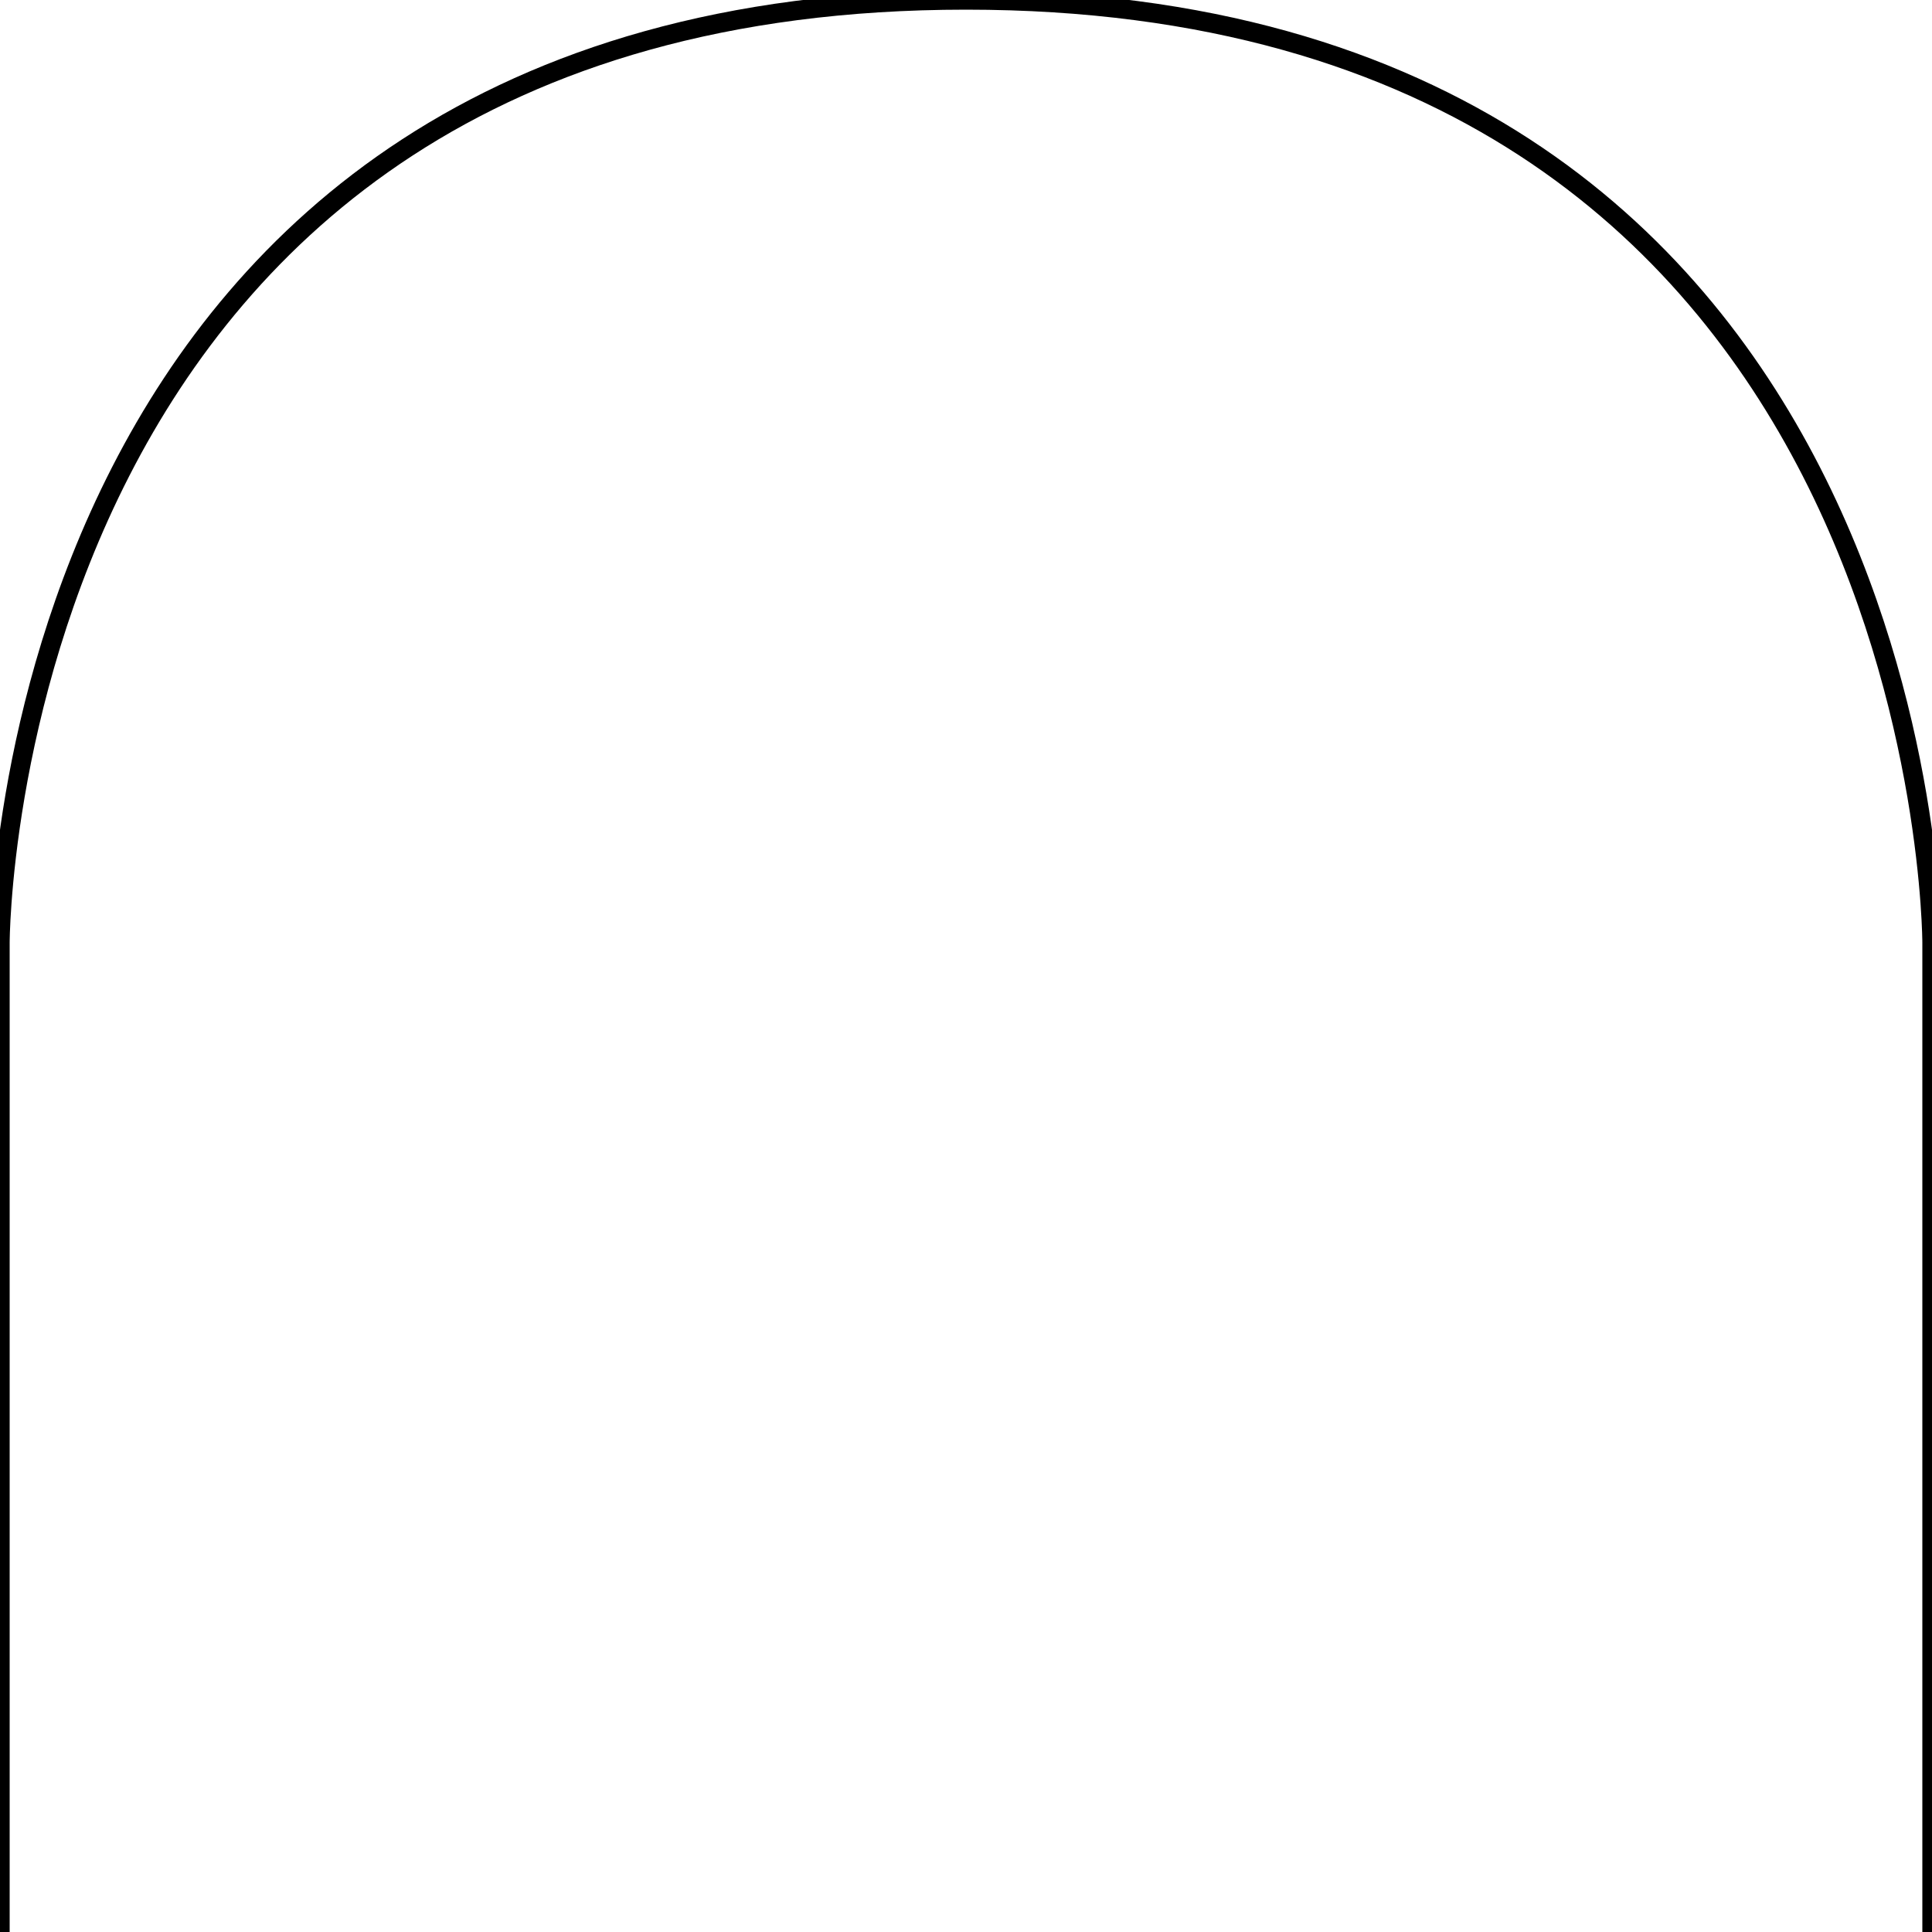
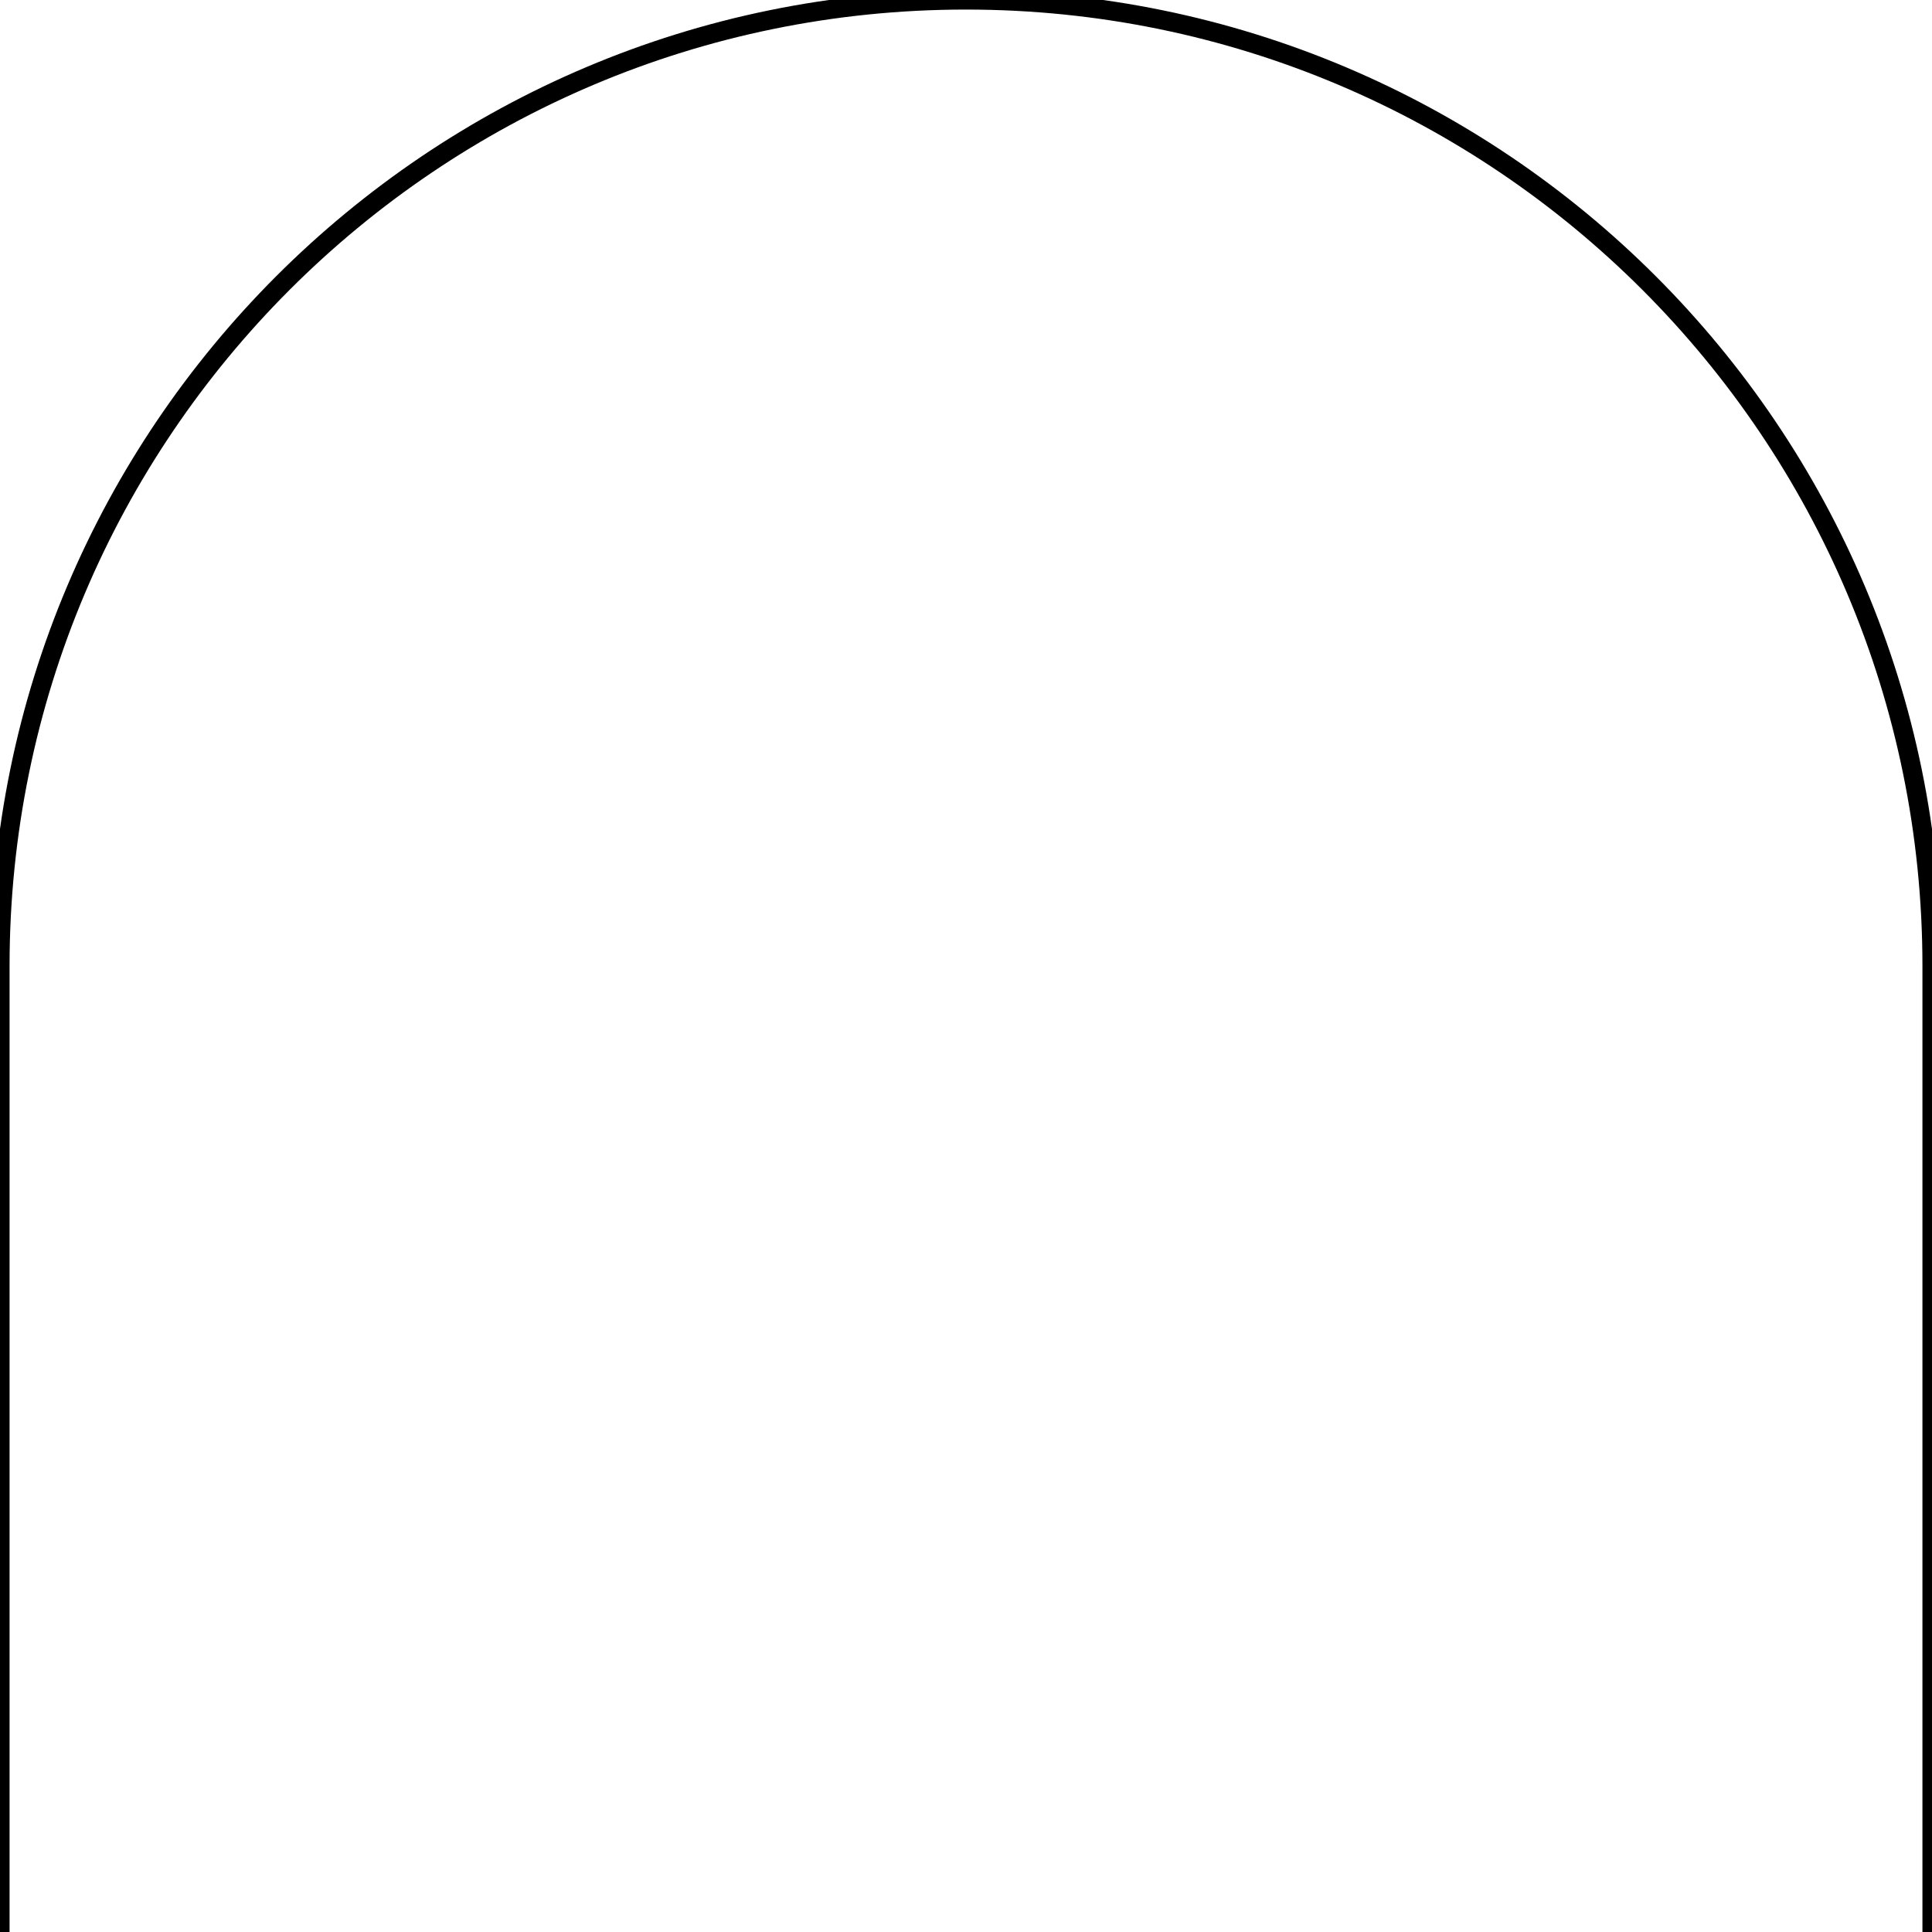
<svg xmlns="http://www.w3.org/2000/svg" version="1.1" id="Layer_2_1_" x="0px" y="0px" viewBox="0 0 100 100" style="enable-background:new 0 0 100 100;" xml:space="preserve">
  <style type="text/css">
- 	.st0{fill:none;stroke:#000000;stroke-miterlimit:10;}
+ 	.st0{fill:none;stroke:#000000;stroke-width:0.99;stroke-miterlimit:10;}
</style>
-   <path class="st0" d="M0,100V48.8C0,48.8,0,0,50,0s50,48.8,50,48.8V100" />
+   <path class="st0" d="M0,100V50C0,22.39,22.39,0,50,0s50,22.39,50,50v50" />
</svg>
